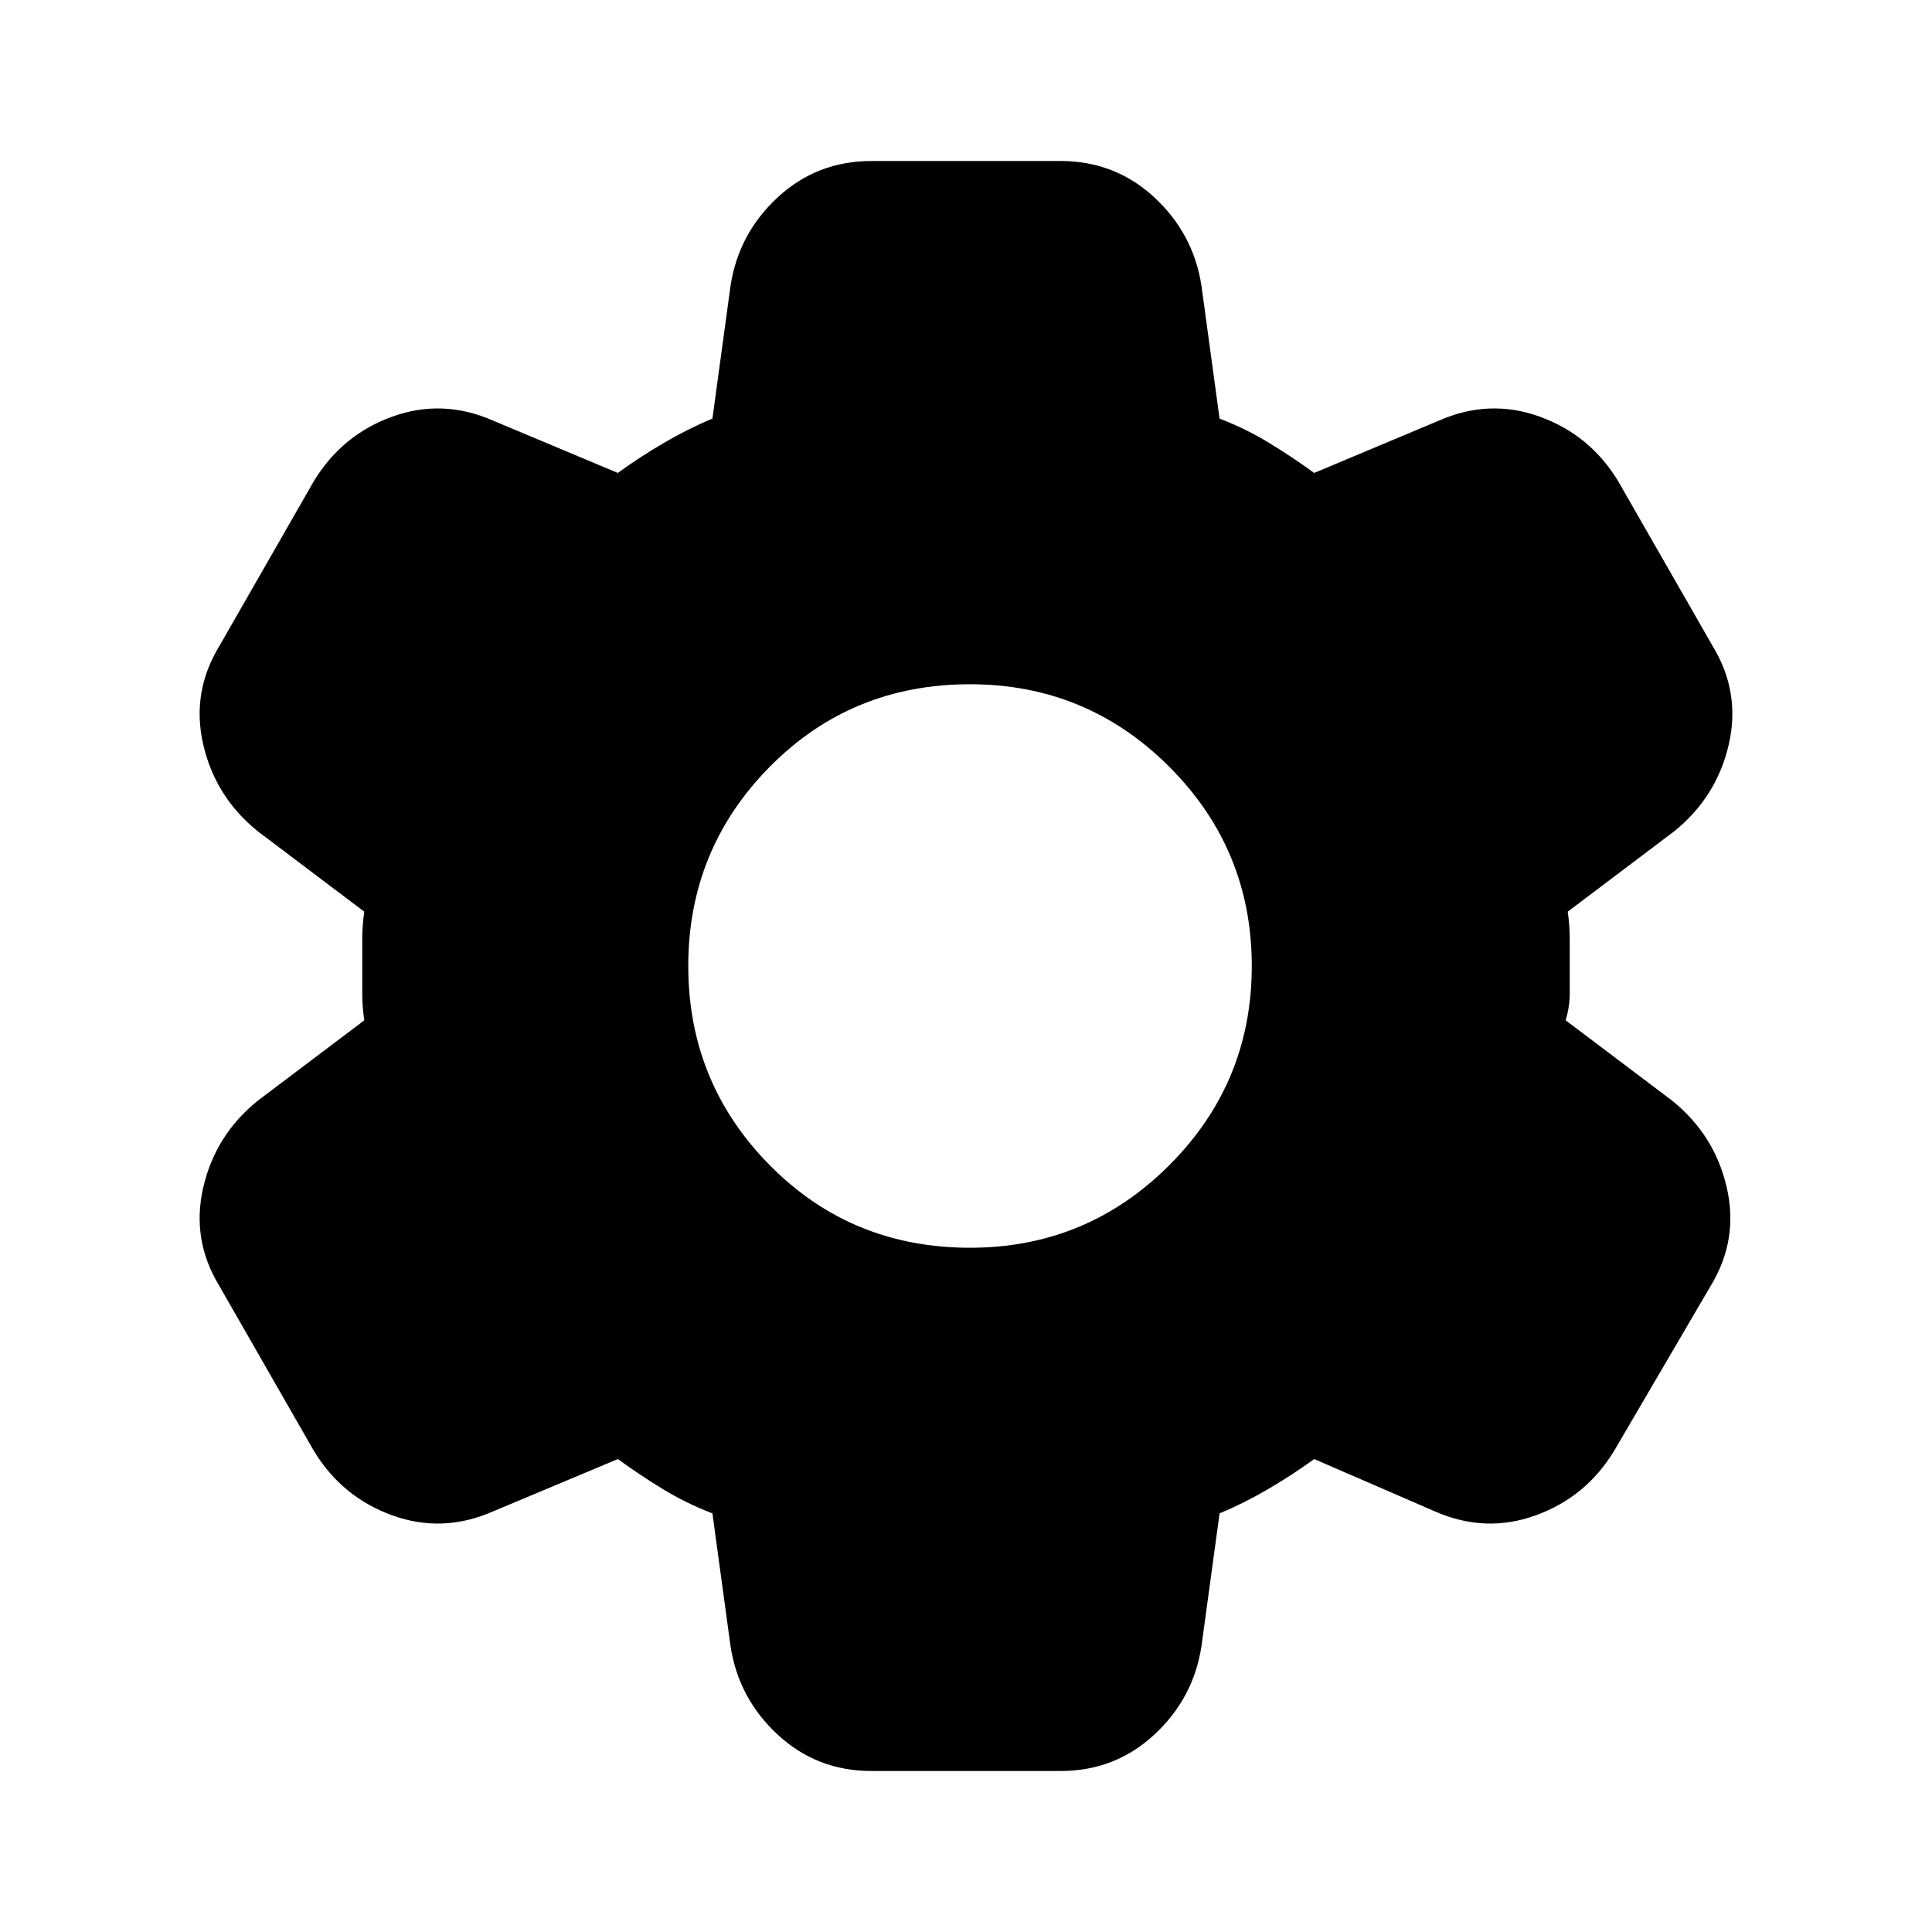
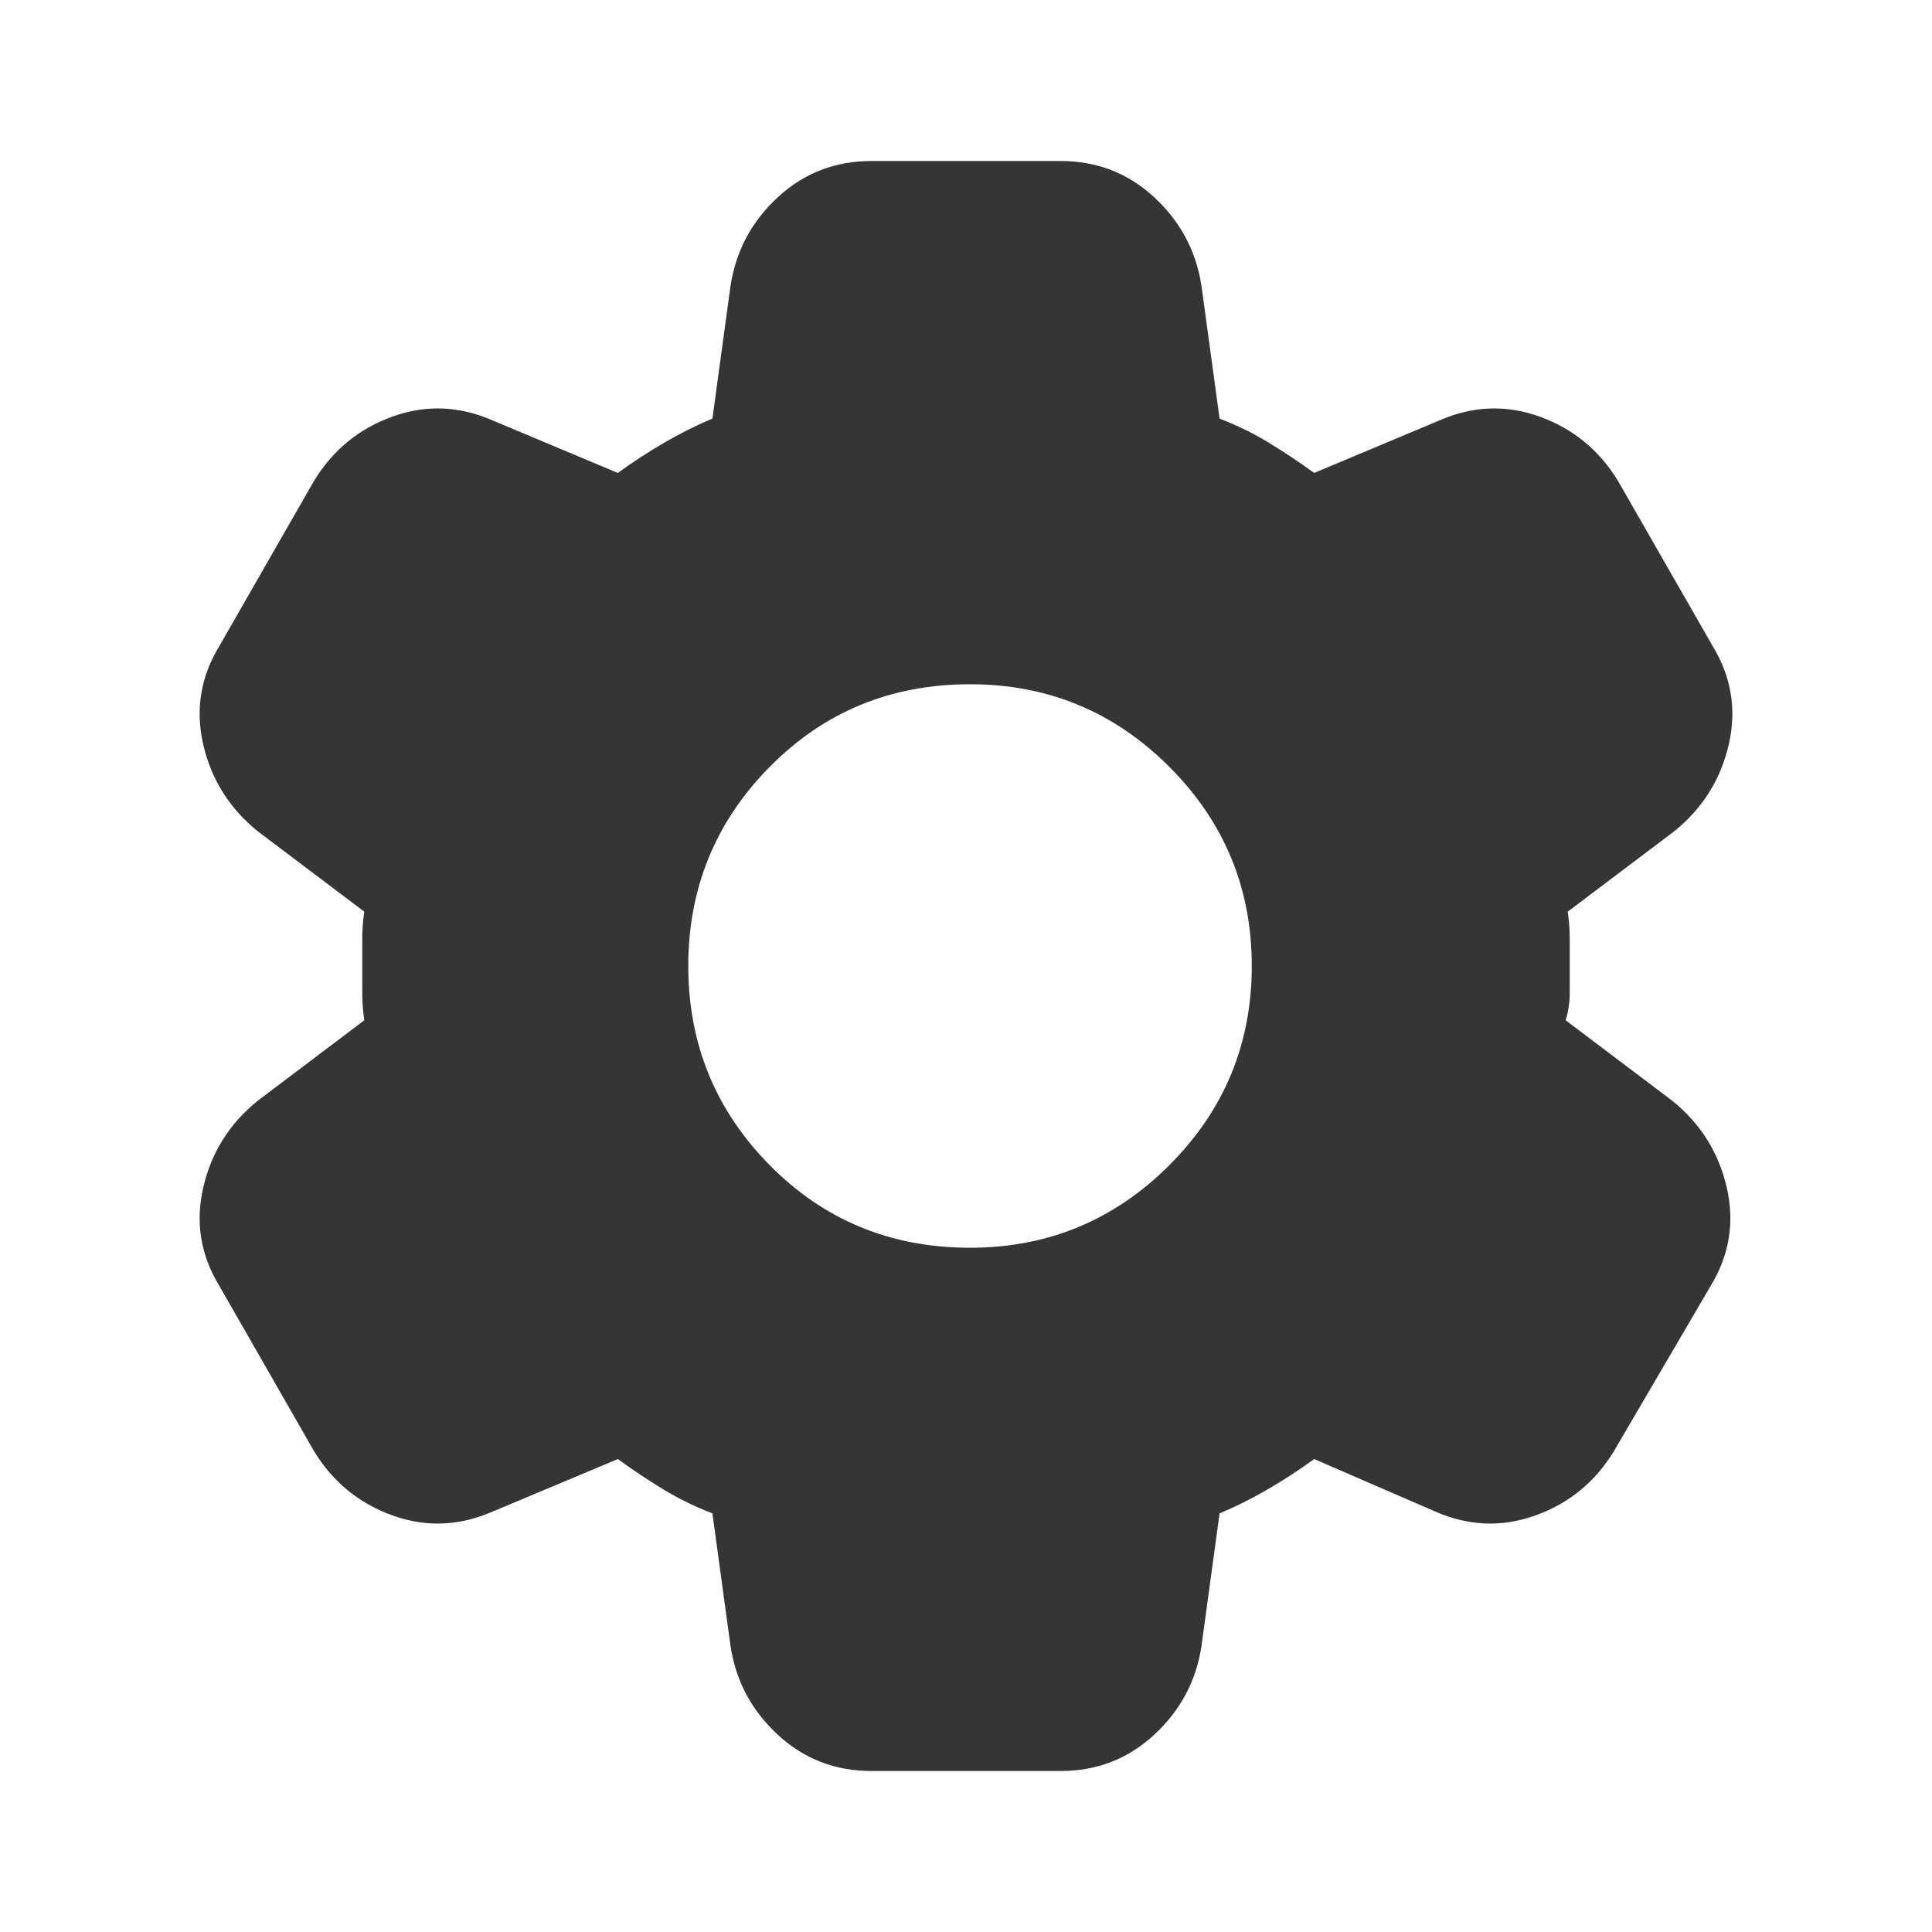
- <svg xmlns="http://www.w3.org/2000/svg" height="24px" viewBox="0 -960 960 960" width="24px" fill="#000000">
+ <svg xmlns="http://www.w3.org/2000/svg" height="24px" viewBox="0 -960 960 960" width="24px" fill="#353535">
  <path d="M433-80q-27 0-46.5-18T363-142l-9-66q-13-5-24.5-12T307-235l-62 26q-25 11-50 2t-39-32l-47-82q-14-23-8-49t27-43l53-40q-1-7-1-13.5v-27q0-6.5 1-13.5l-53-40q-21-17-27-43t8-49l47-82q14-23 39-32t50 2l62 26q11-8 23-15t24-12l9-66q4-26 23.5-44t46.5-18h94q27 0 46.5 18t23.5 44l9 66q13 5 24.5 12t22.5 15l62-26q25-11 50-2t39 32l47 82q14 23 8 49t-27 43l-53 40q1 7 1 13.5v27q0 6.5-2 13.5l53 40q21 17 27 43t-8 49l-48 82q-14 23-39 32t-50-2l-60-26q-11 8-23 15t-24 12l-9 66q-4 26-23.5 44T527-80h-94Zm49-260q58 0 99-41t41-99q0-58-41-99t-99-41q-59 0-99.5 41T342-480q0 58 40.5 99t99.5 41Z" />
</svg>
